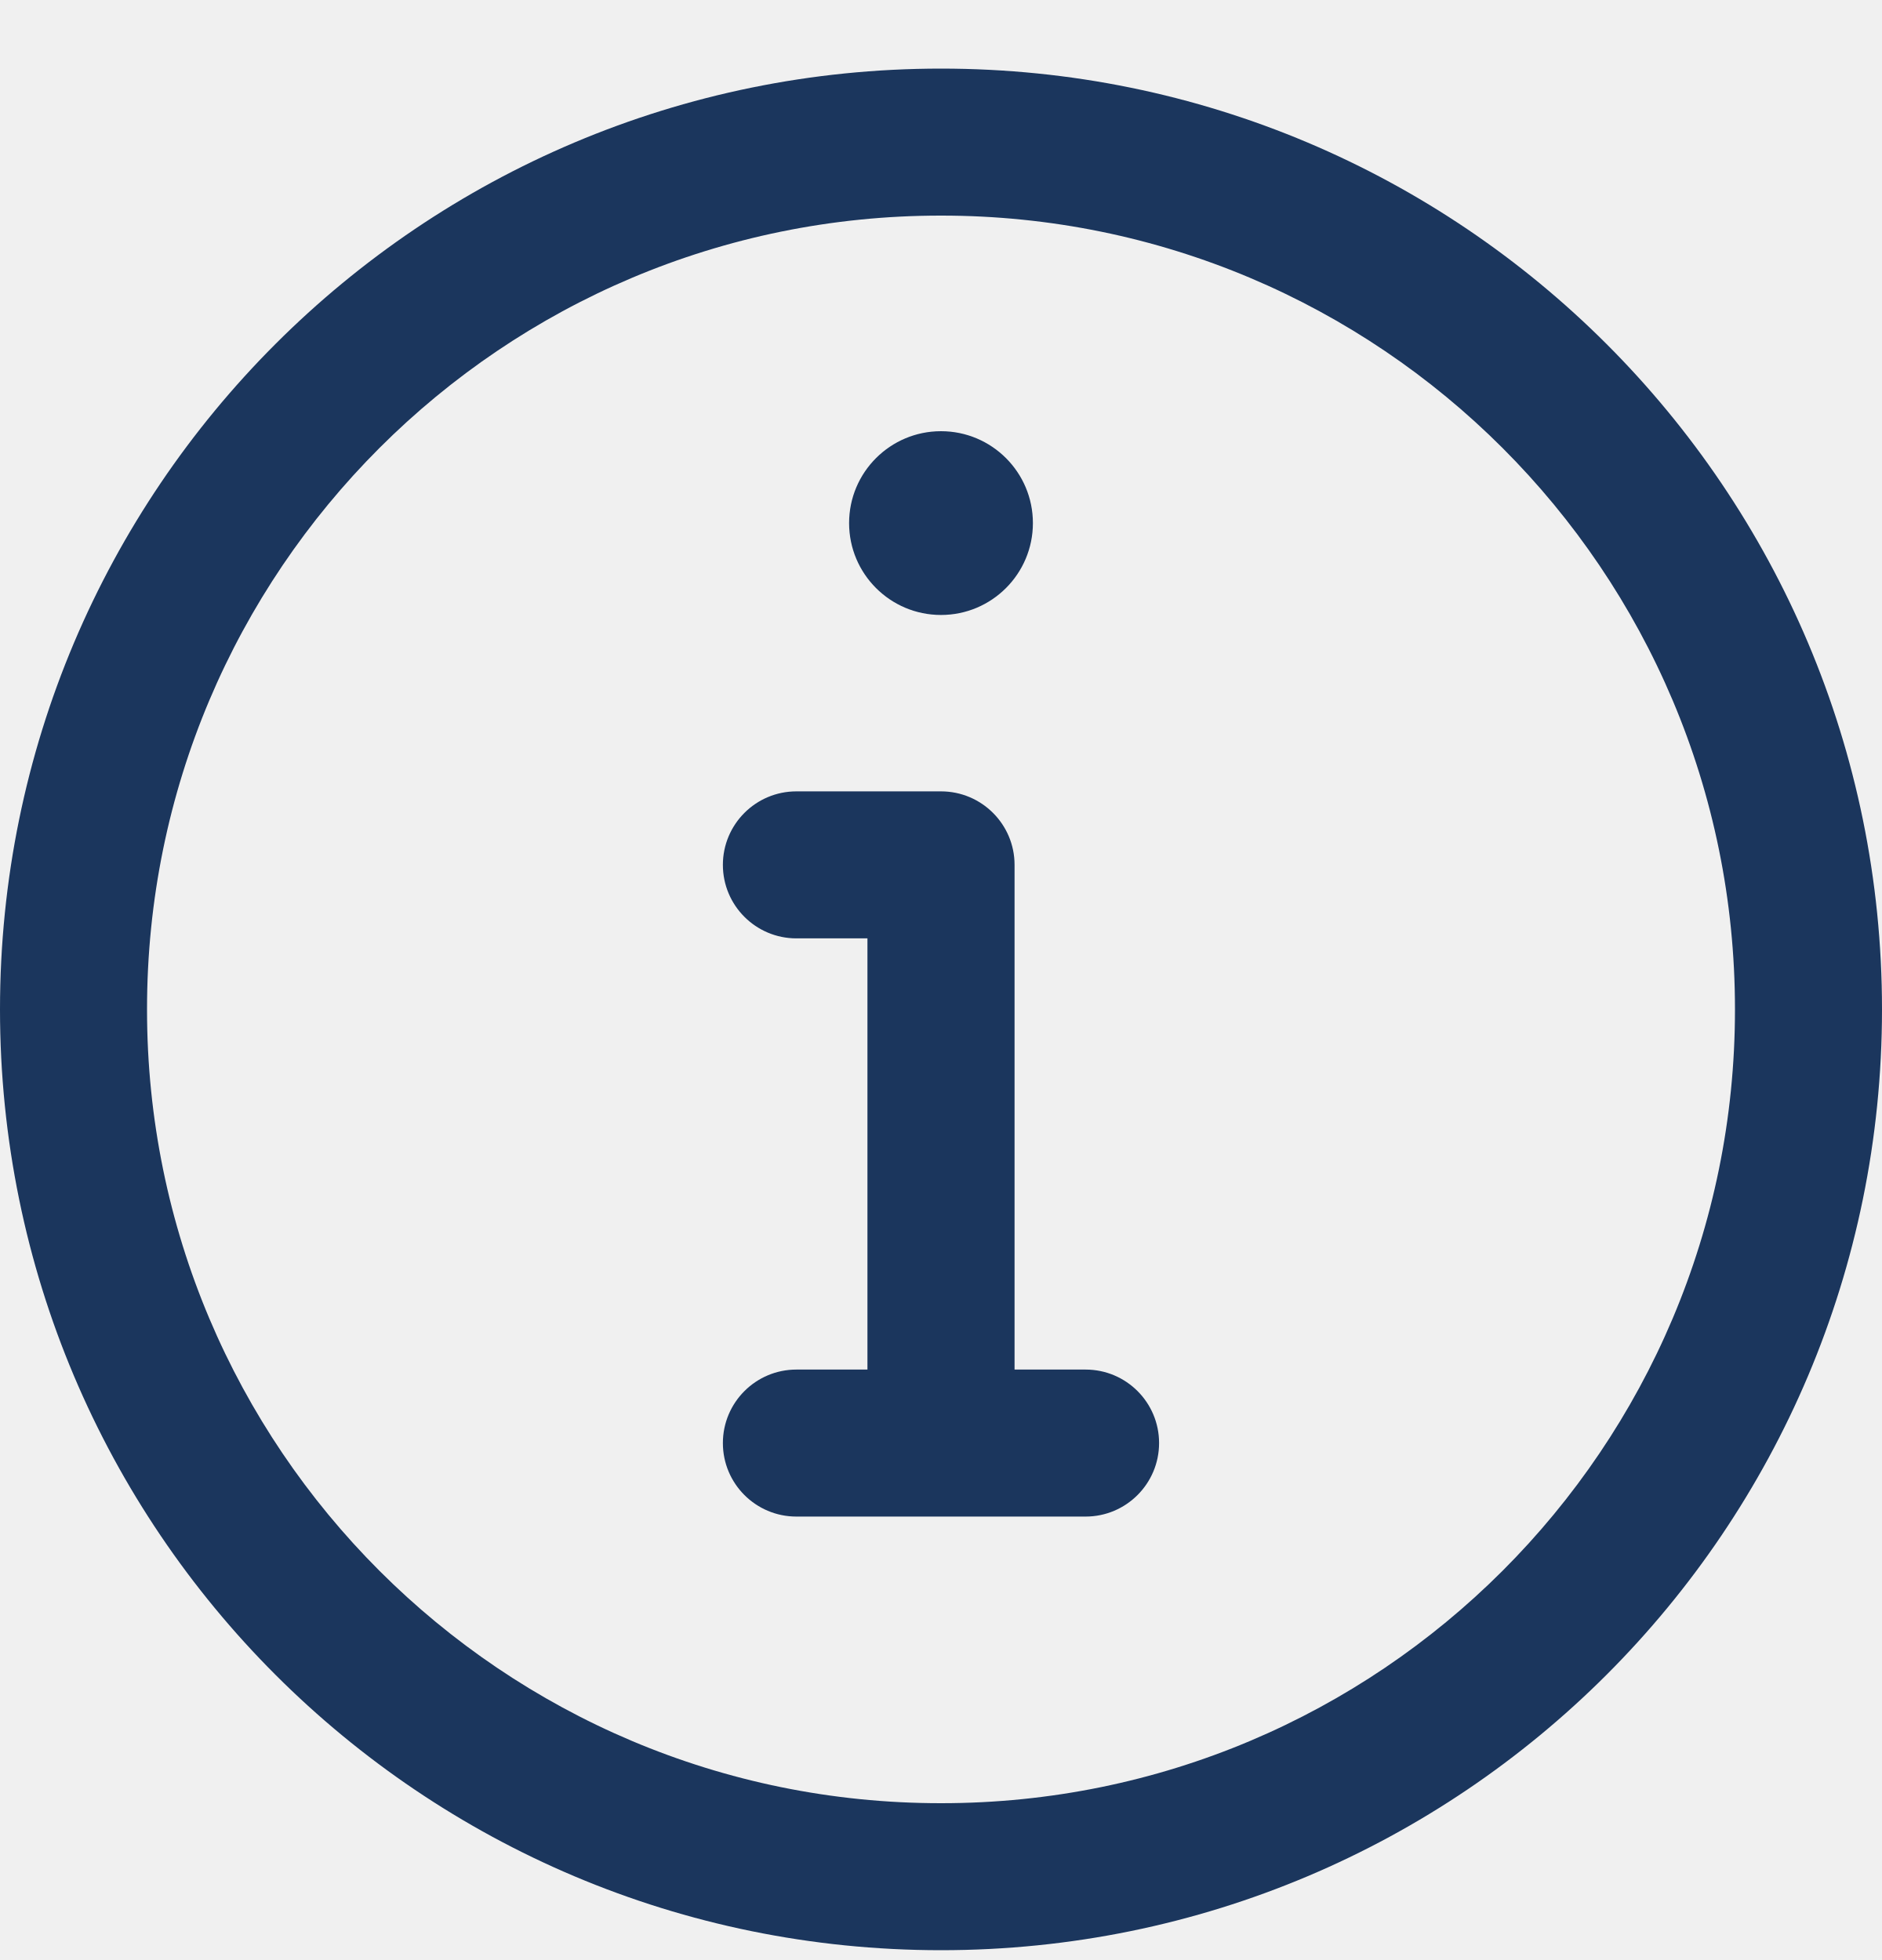
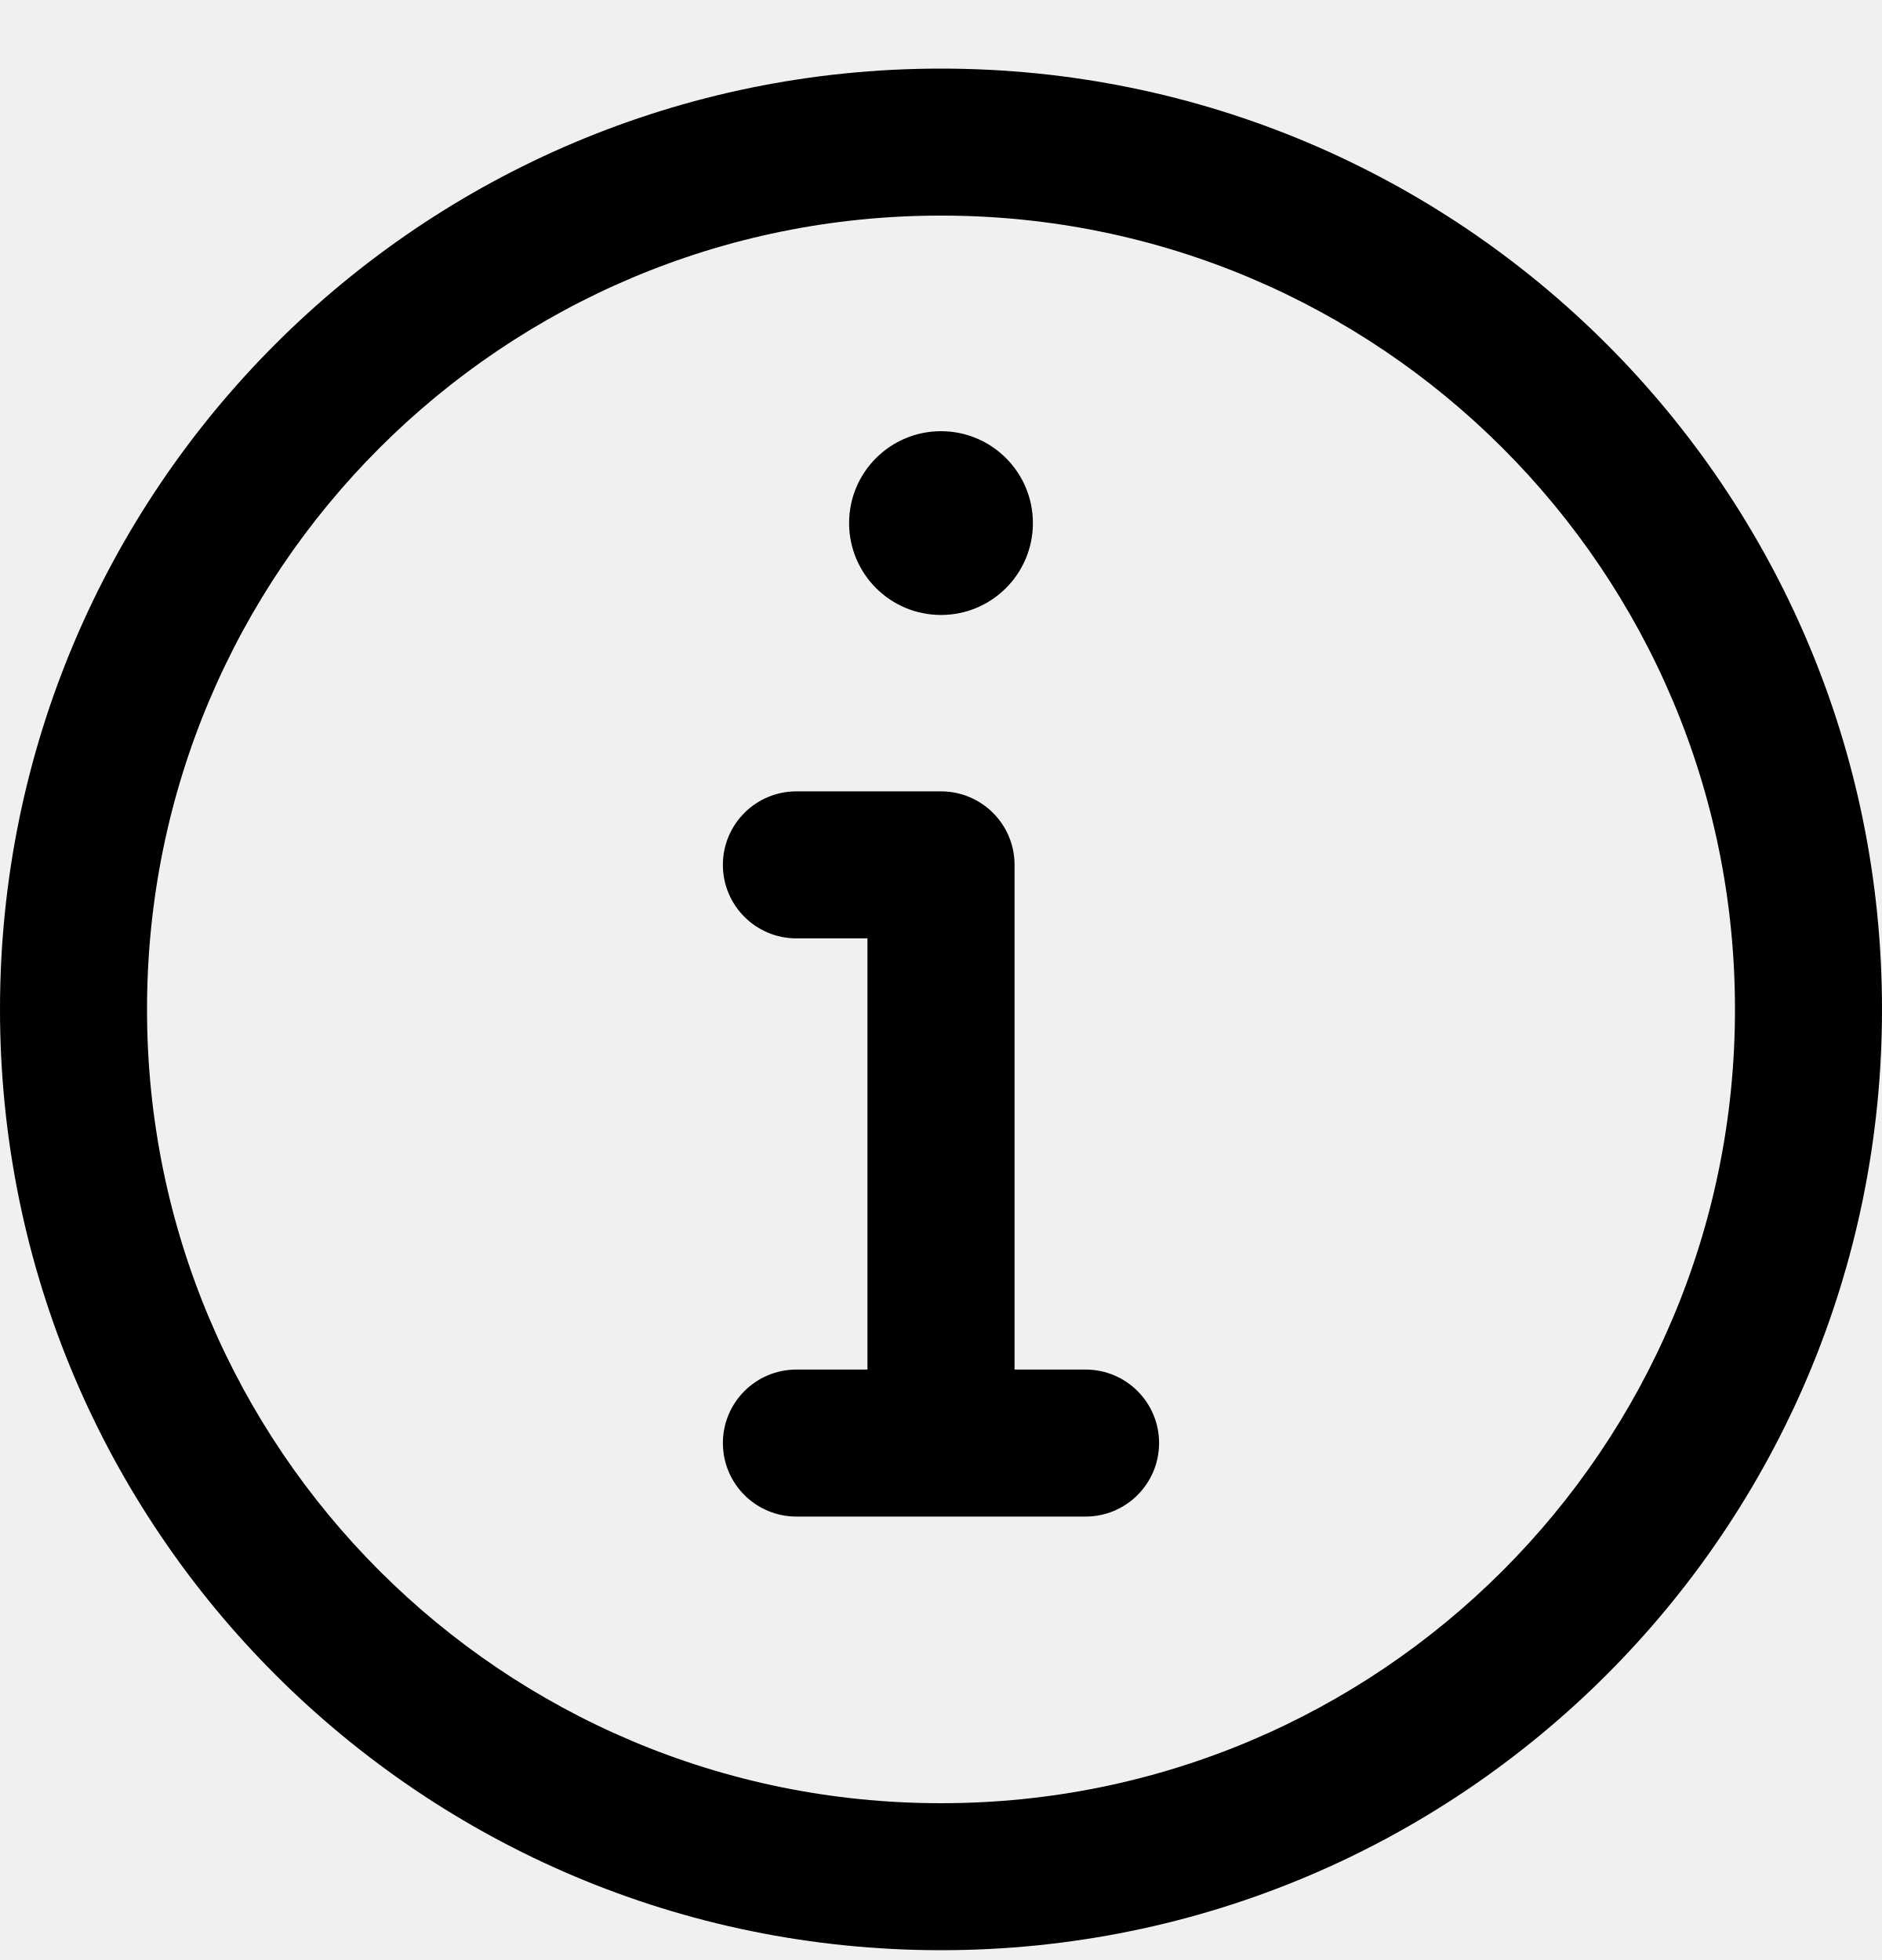
- <svg xmlns="http://www.w3.org/2000/svg" width="24" height="25" fill="none">
+ <svg xmlns="http://www.w3.org/2000/svg" width="24" height="25">
  <g clip-path="url(#clip0)">
-     <path d="M12 .875c-6.632 0-12 5.367-12 12 0 6.632 5.367 12 12 12 6.632 0 12-5.367 12-12 0-6.632-5.367-12-12-12zM12 23A10.12 10.12 0 011.875 12.875 10.12 10.12 0 0112 2.75a10.12 10.12 0 0110.125 10.125A10.12 10.12 0 0112 23zm2.781-4.594c0 .518-.42.938-.937.938h-3.688a.937.937 0 110-1.875h.906v-5.5h-.906a.937.937 0 110-1.875H12c.518 0 .938.42.938.937v6.438h.906c.518 0 .937.42.937.937zM10.828 6.672a1.172 1.172 0 112.344 0 1.172 1.172 0 01-2.344 0z" fill="#1B365D" />
+     <path d="M12 .875c-6.632 0-12 5.367-12 12 0 6.632 5.367 12 12 12 6.632 0 12-5.367 12-12 0-6.632-5.367-12-12-12zM12 23A10.12 10.12 0 011.875 12.875 10.12 10.12 0 0112 2.75a10.12 10.12 0 0110.125 10.125A10.12 10.12 0 0112 23zm2.781-4.594c0 .518-.42.938-.937.938h-3.688a.937.937 0 110-1.875h.906v-5.5h-.906a.937.937 0 110-1.875H12c.518 0 .938.42.938.937v6.438h.906c.518 0 .937.42.937.937zM10.828 6.672a1.172 1.172 0 112.344 0 1.172 1.172 0 01-2.344 0z" />
  </g>
  <defs>
    <clipPath id="clip0">
-       <path fill="#fff" transform="translate(0 .875)" d="M0 0h24v24H0z" />
+       <path transform="translate(0 .875)" d="M0 0h24v24H0z" />
    </clipPath>
  </defs>
</svg>
